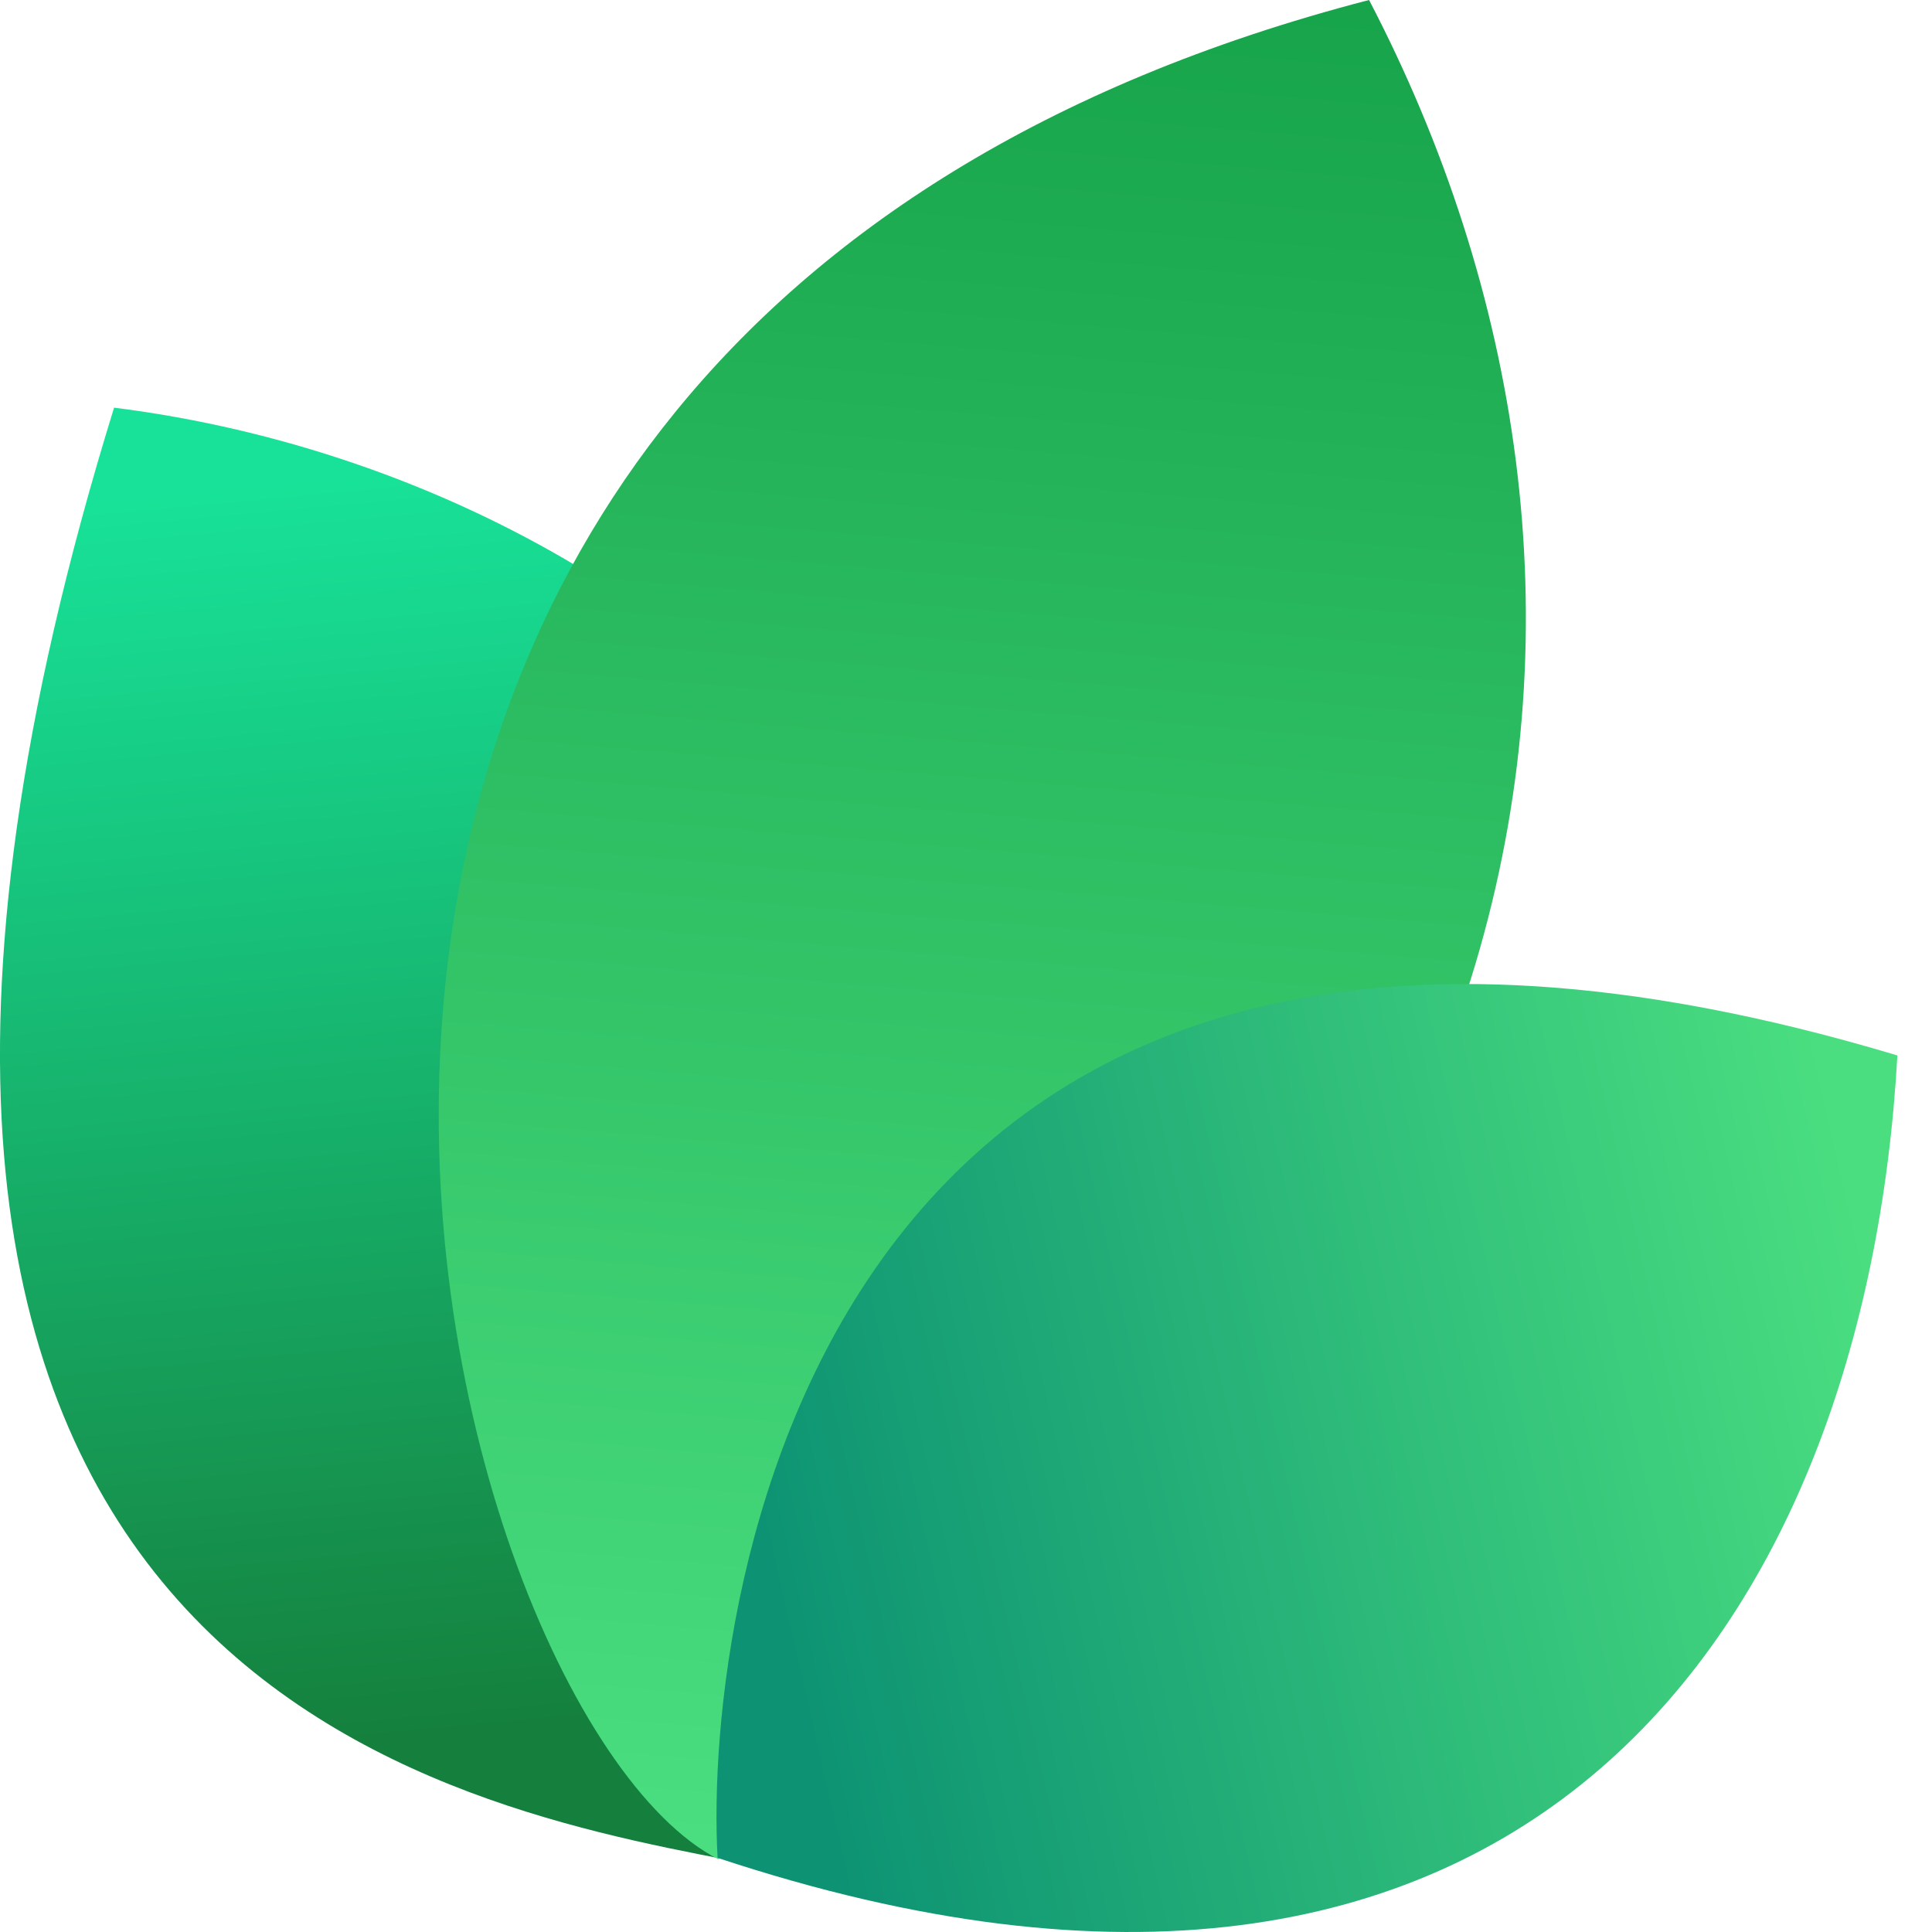
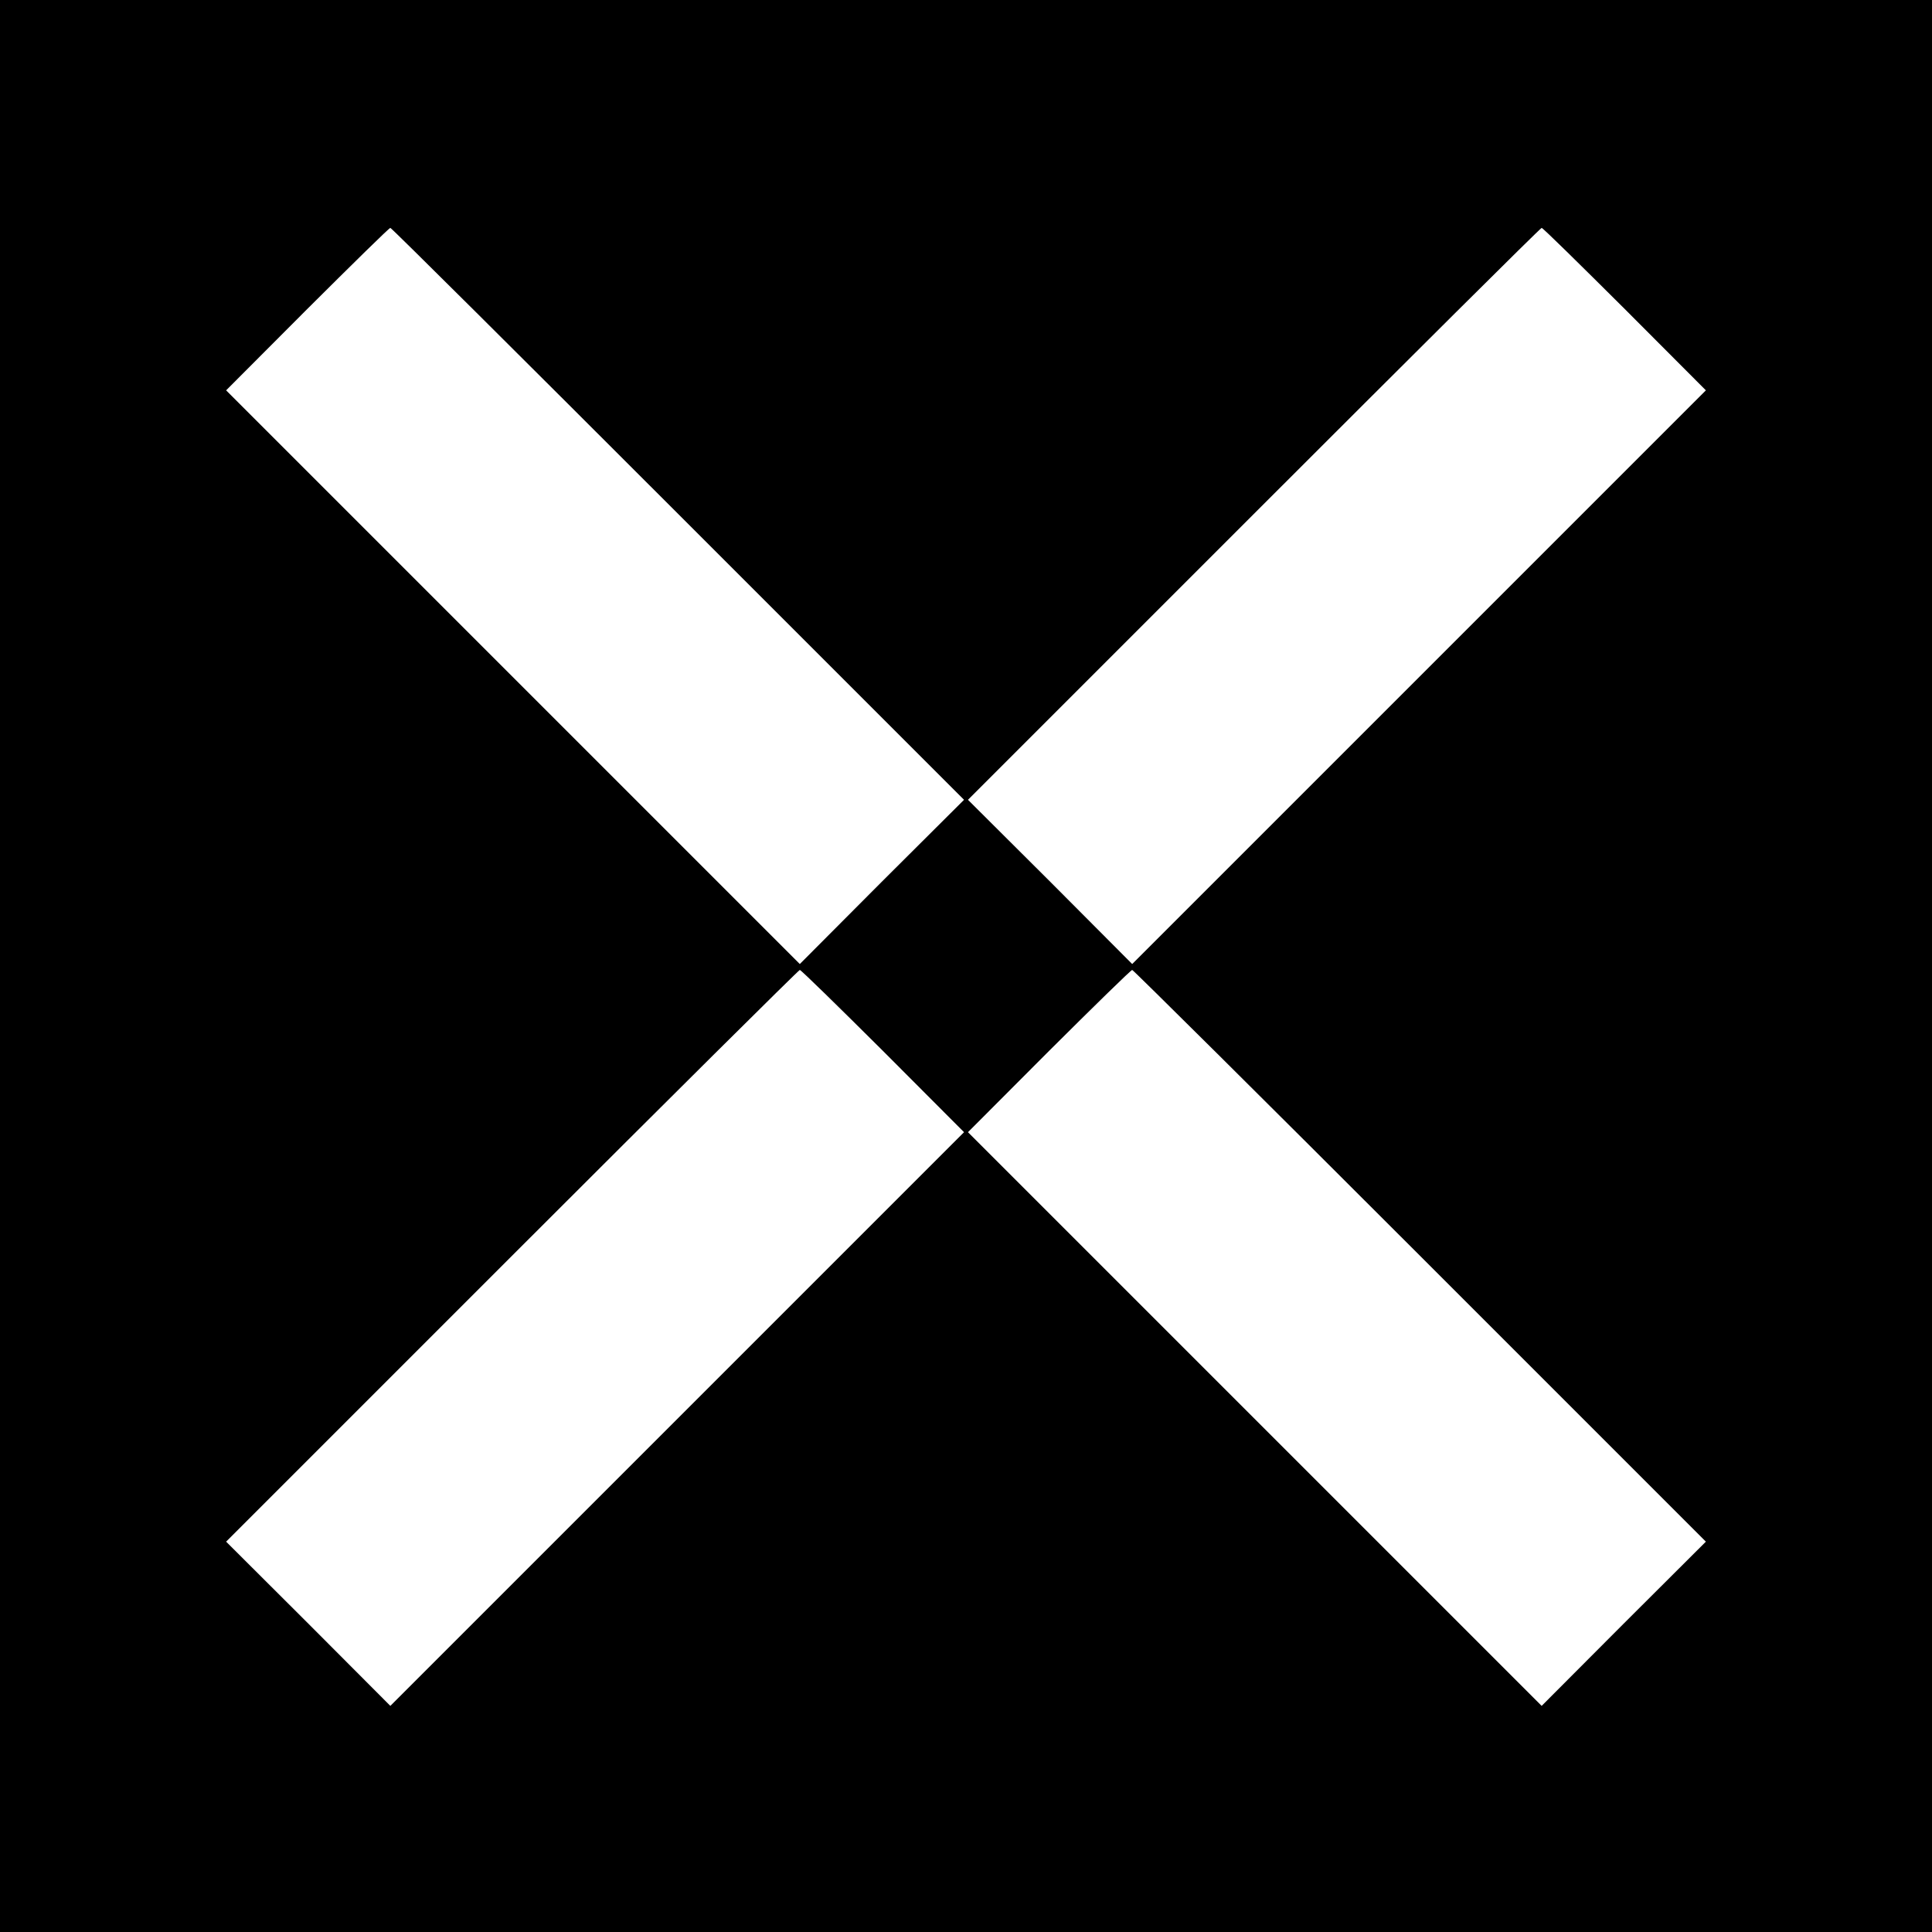
- <svg xmlns="http://www.w3.org/2000/svg" width="24" height="24" viewBox="0 0 24 24" fill="none">
-   <path d="M9.061 23.108C5.268 22.377 -3.391 20.627 1.417 5.064C9.634 6.099 16.973 14.064 9.061 23.108Z" fill="url(#paint0_linear_17557_2021)" />
-   <path d="M8.919 23.094C5.276 21.222 0.784 4.209 17.007 0C20.757 7.193 19.621 16.545 8.919 23.094Z" fill="url(#paint1_linear_17557_2021)" />
-   <path d="M8.914 23.079C8.735 19.882 10.159 9.085 23.57 13.111C23.181 20.123 18.984 26.418 8.914 23.079Z" fill="url(#paint2_linear_17557_2021)" />
-   <defs>
-     <linearGradient id="paint0_linear_17557_2021" x1="3.776" y1="5.916" x2="5.232" y2="21.559" gradientUnits="userSpaceOnUse">
-       <stop stop-color="#18E299" />
-       <stop offset="1" stop-color="#15803D" />
-     </linearGradient>
-     <linearGradient id="paint1_linear_17557_2021" x1="12.171" y1="-0.718" x2="10.19" y2="22.983" gradientUnits="userSpaceOnUse">
-       <stop stop-color="#16A34A" />
-       <stop offset="1" stop-color="#4ADE80" />
-     </linearGradient>
-     <linearGradient id="paint2_linear_17557_2021" x1="23.133" y1="15.353" x2="9.338" y2="18.52" gradientUnits="userSpaceOnUse">
-       <stop stop-color="#4ADE80" />
-       <stop offset="1" stop-color="#0D9373" />
-     </linearGradient>
-   </defs>
+ <svg xmlns="http://www.w3.org/2000/svg" width="50px" height="50px" viewBox="0 0 50 50" version="1.1">
+   <g id="surface1">
+     <path style=" stroke:none;fill-rule:nonzero;fill:rgb(0%,0%,0%);fill-opacity:1;" d="M 0 25 L 0 50 L 50 50 L 50 0 L 0 0 Z M 17.551 13.301 L 24.949 20.699 L 22.82 22.82 L 20.699 24.949 L 5.852 10.102 L 7.949 8 C 9.102 6.852 10.07 5.898 10.102 5.898 C 10.133 5.898 13.48 9.23 17.551 13.301 Z M 42.051 8 L 44.148 10.102 L 29.301 24.949 L 27.18 22.82 L 25.051 20.699 L 32.449 13.301 C 36.52 9.23 39.867 5.898 39.898 5.898 C 39.93 5.898 40.898 6.852 42.051 8 Z M 22.852 27.199 L 24.949 29.301 L 10.102 44.148 L 7.98 42.02 L 5.852 39.898 L 13.25 32.5 C 17.32 28.43 20.672 25.102 20.699 25.102 C 20.73 25.102 21.699 26.051 22.852 27.199 Z M 36.75 32.5 L 44.148 39.898 L 42.02 42.02 L 39.898 44.148 L 25.051 29.301 L 27.148 27.199 C 28.301 26.051 29.27 25.102 29.301 25.102 C 29.328 25.102 32.68 28.43 36.75 32.5 Z M 36.75 32.5 " />
+   </g>
</svg>
